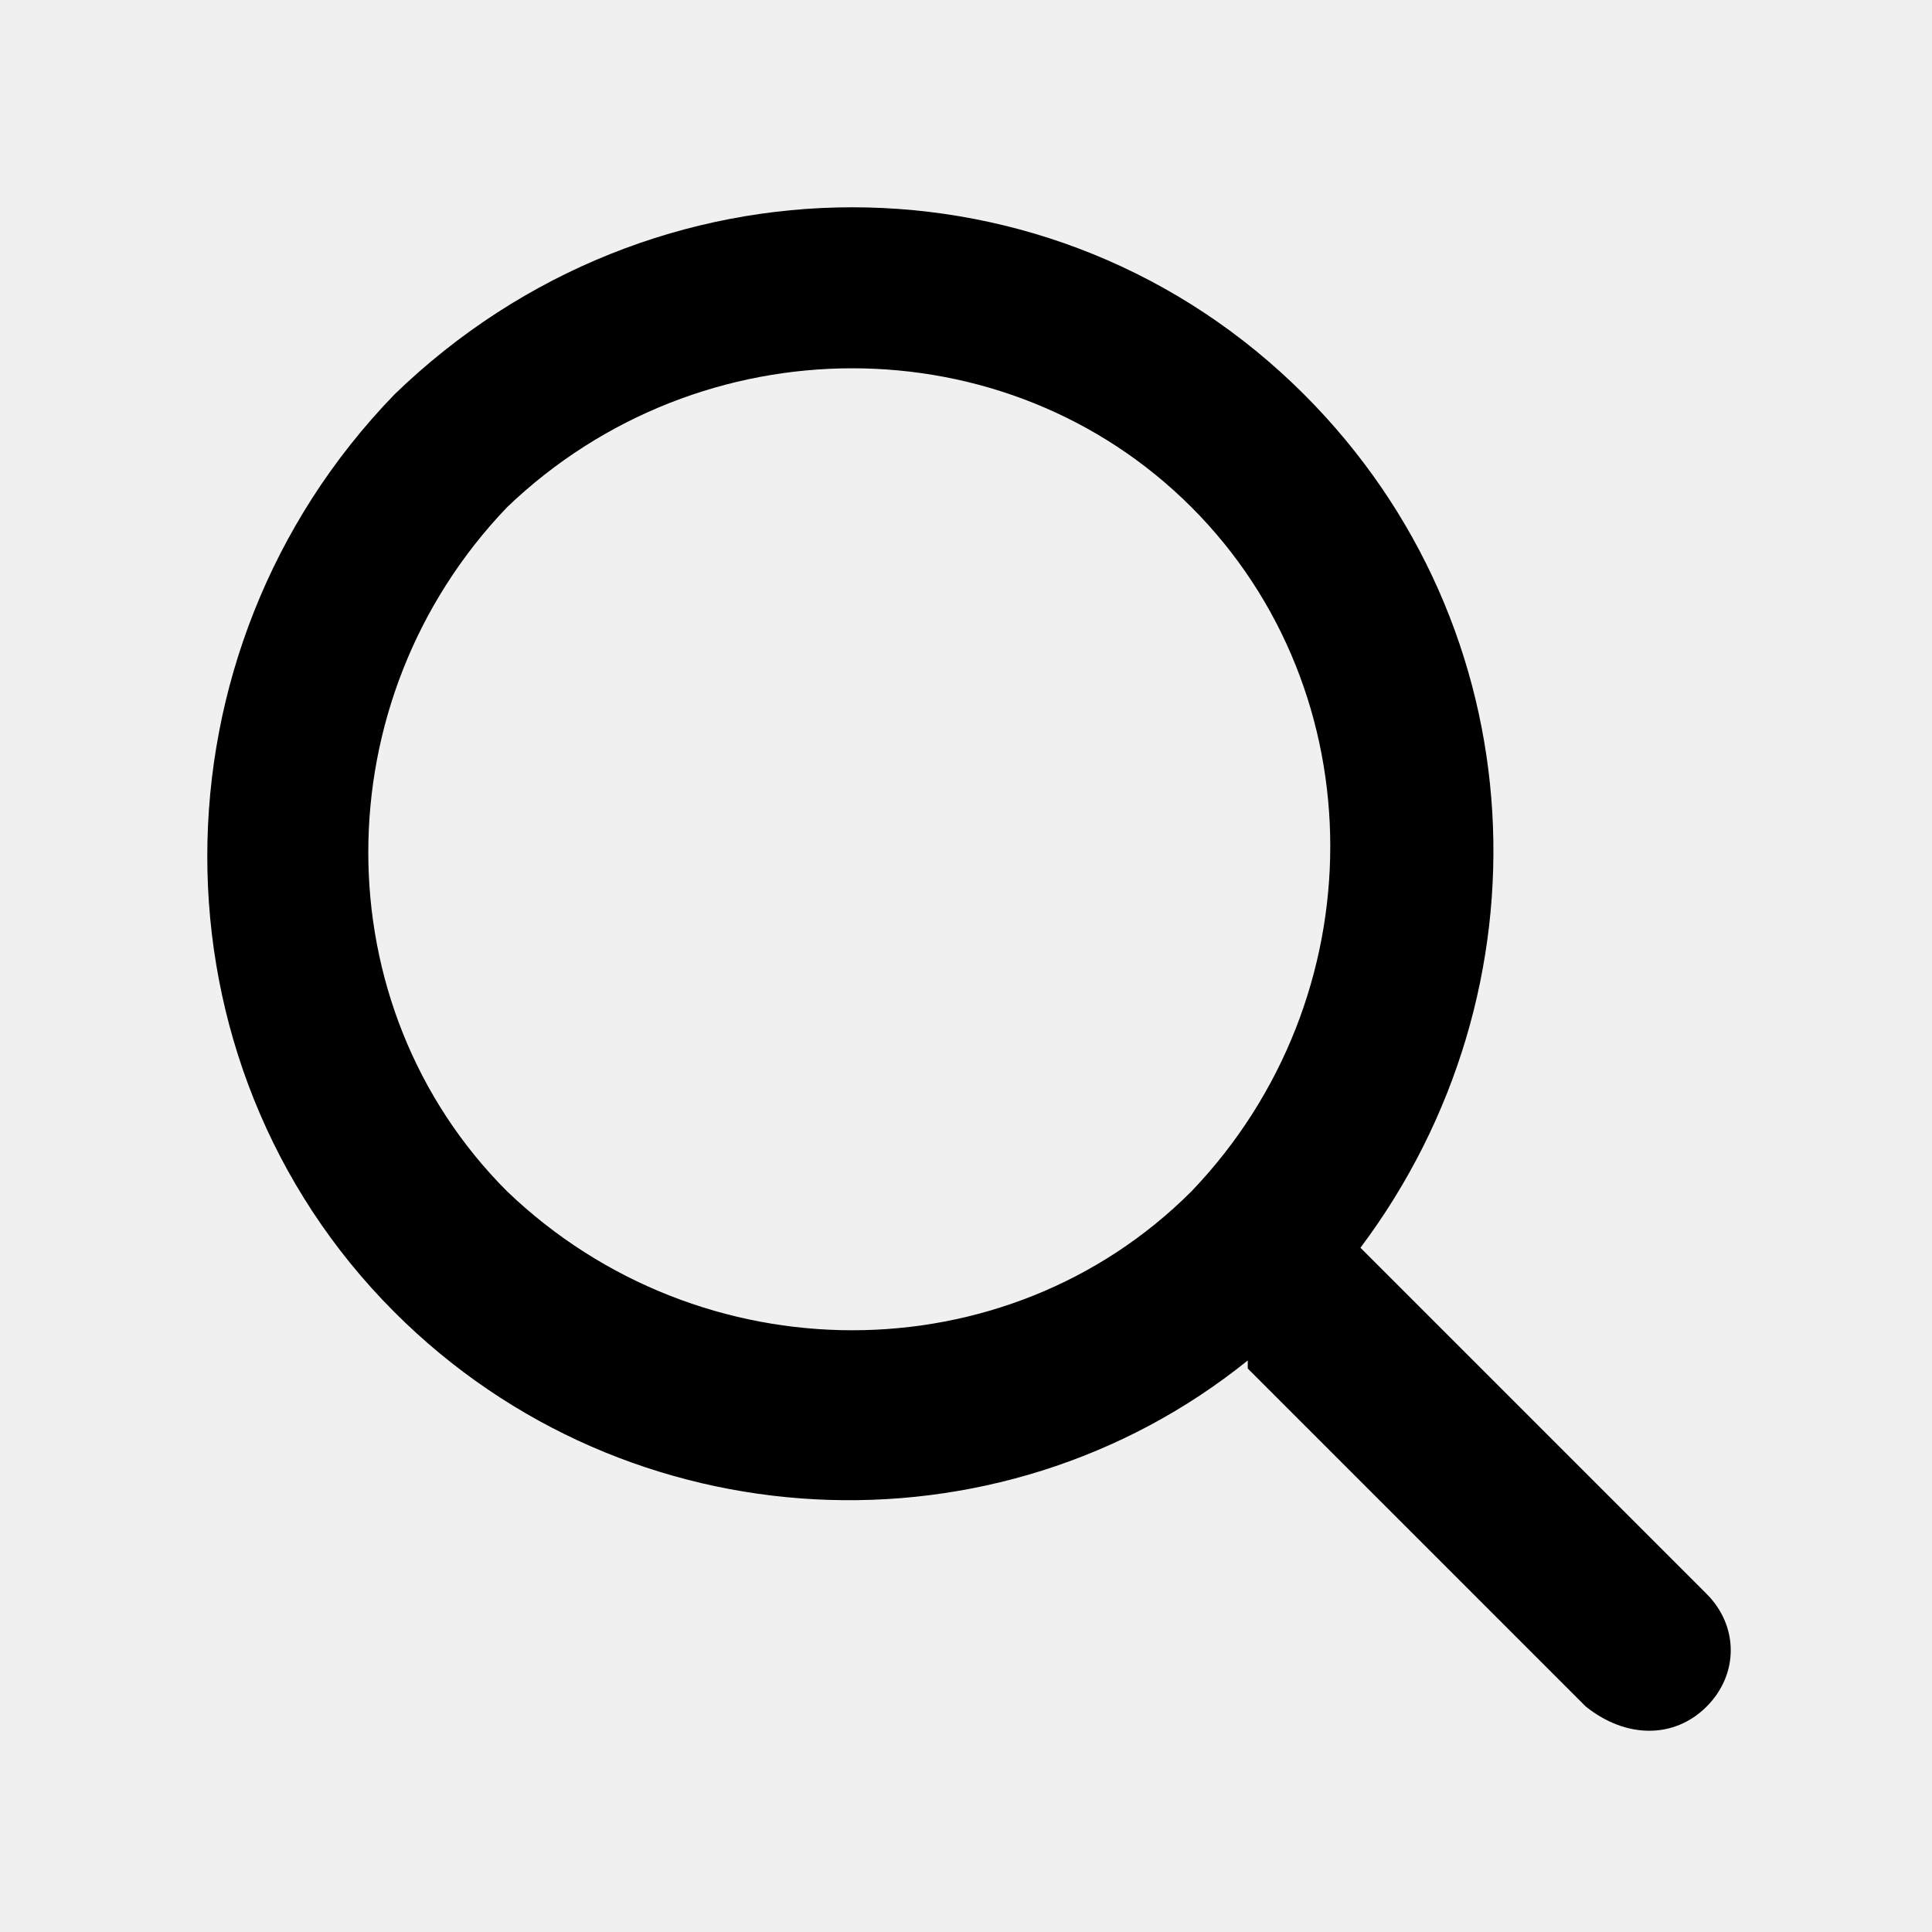
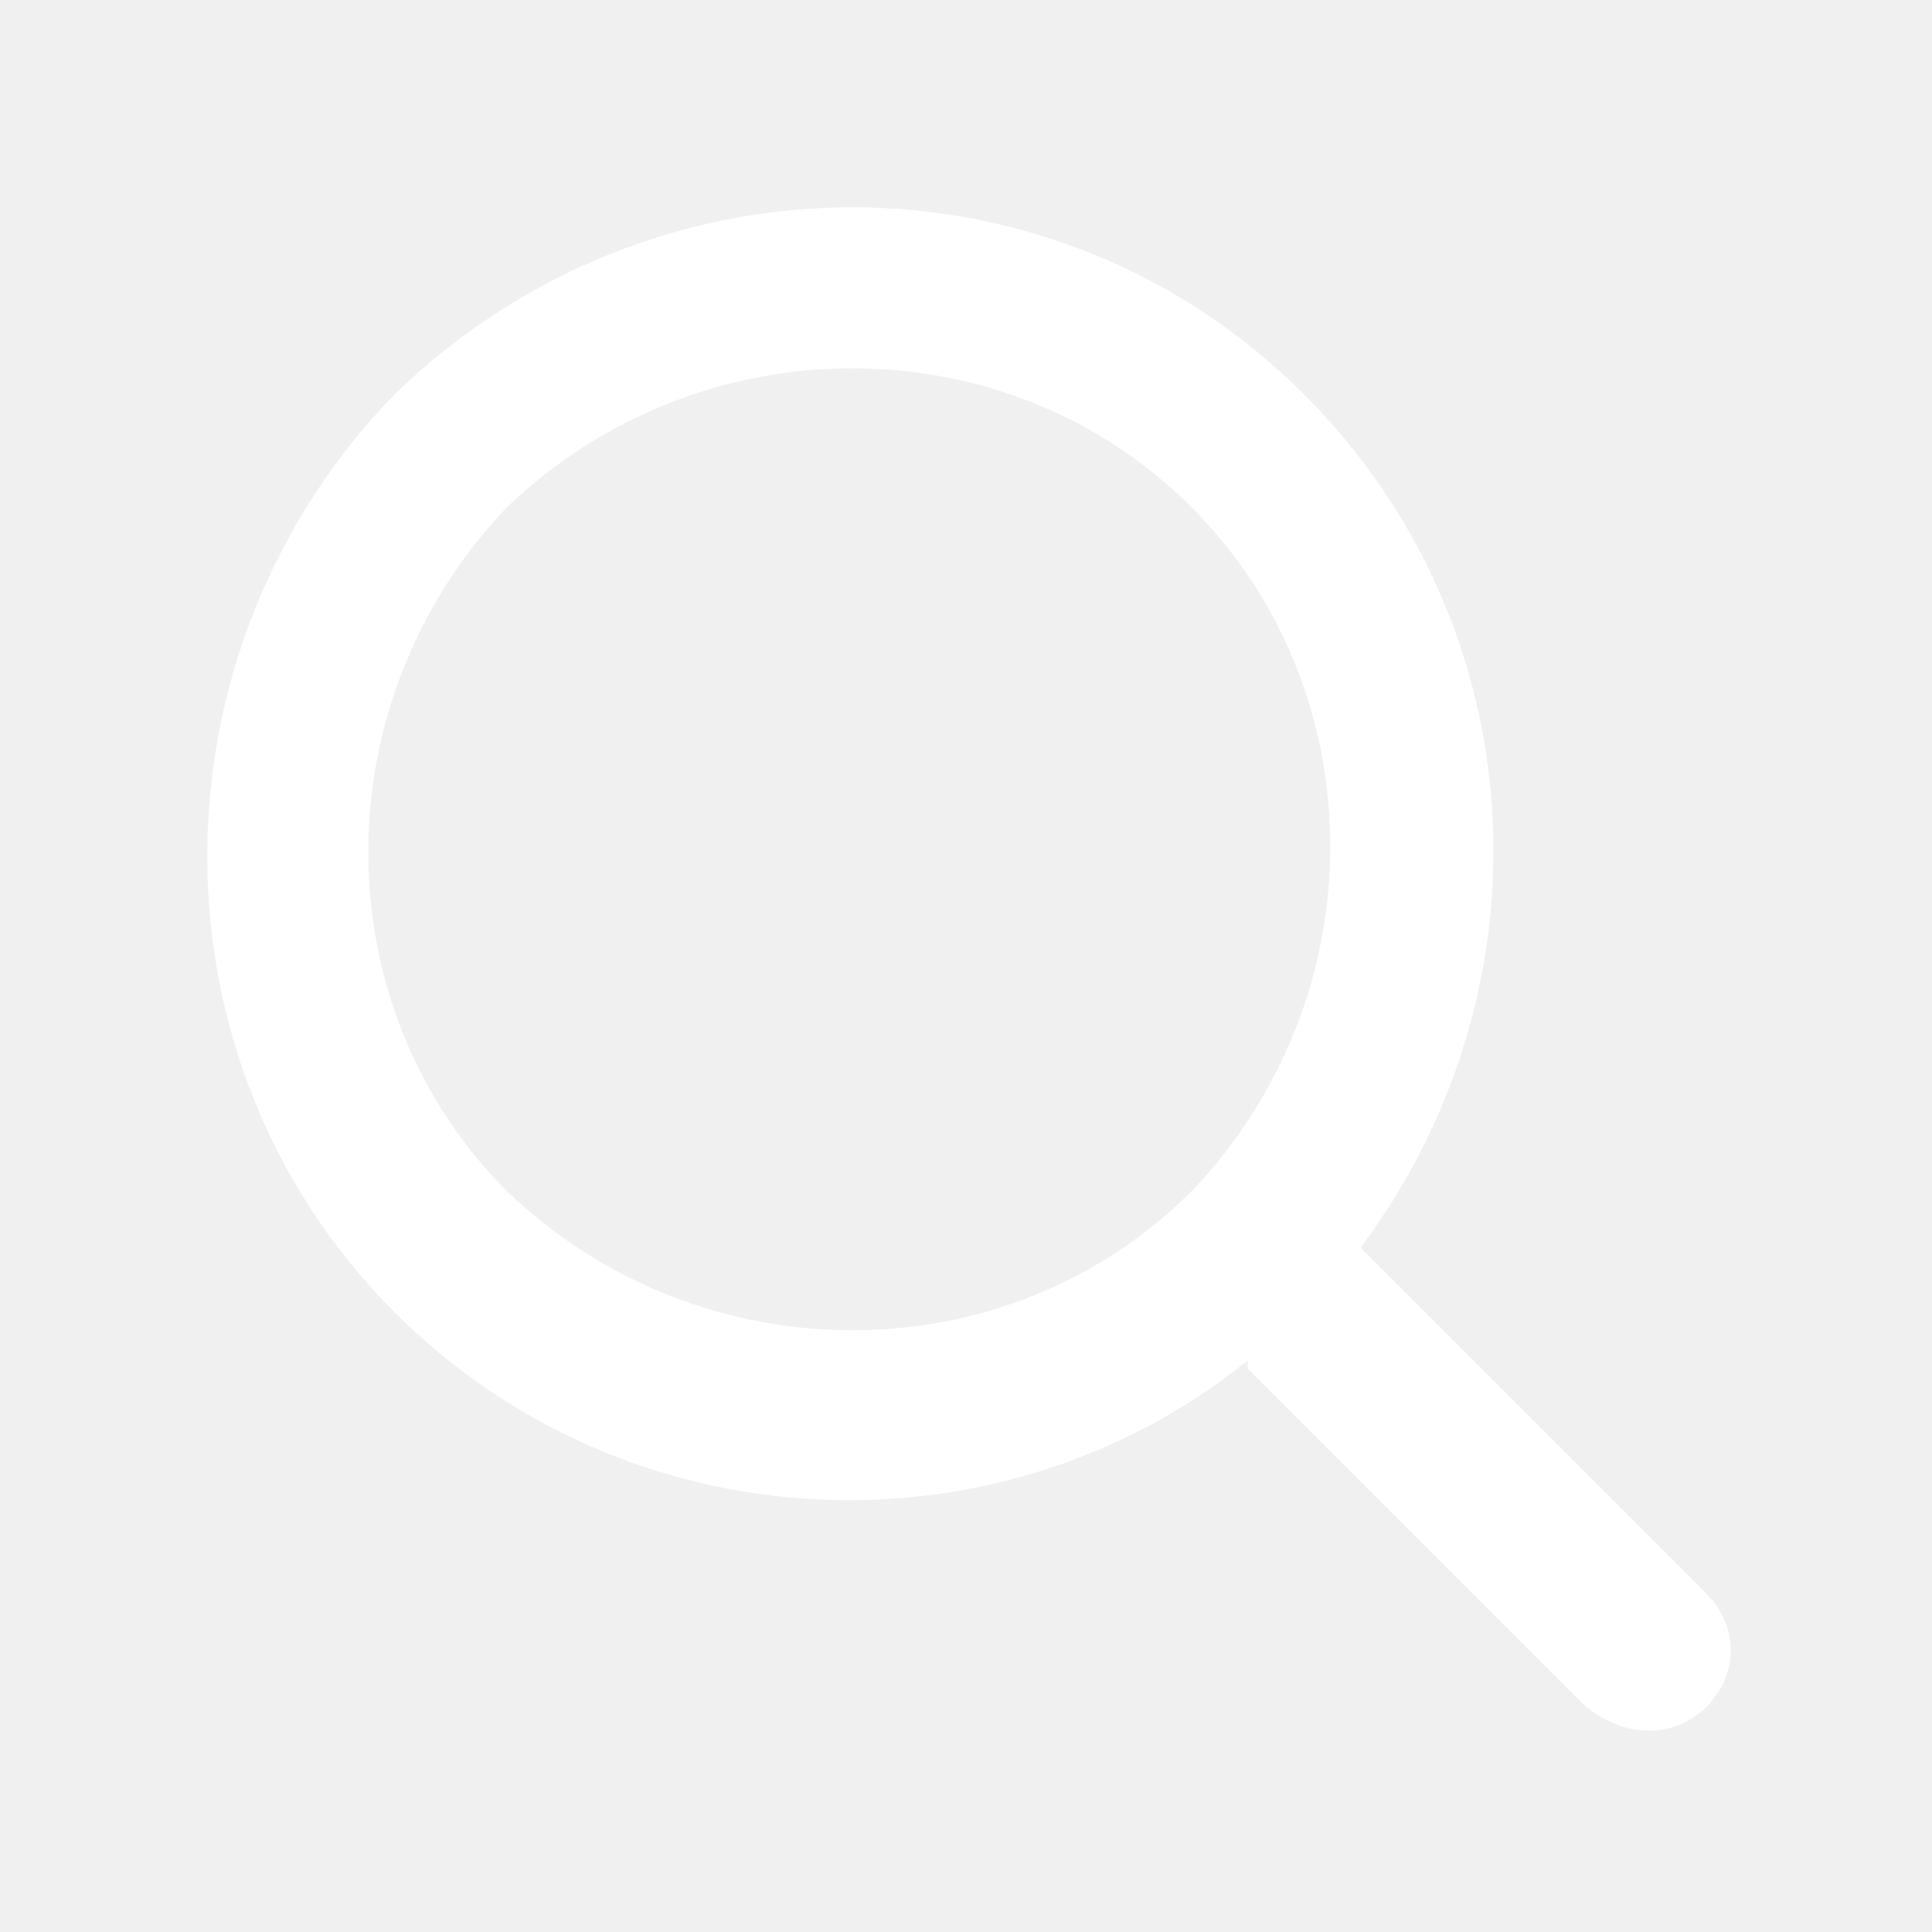
<svg xmlns="http://www.w3.org/2000/svg" viewBox="0 0 24 24" width="24" height="24">
-   <path d="M16.9,15.5c2.4-3.2,2.2-7.7-0.7-10.6c-3.1-3.1-8.1-3.1-11.3,0c-3.1,3.2-3.1,8.3,0,11.4     c2.9,2.9,7.5,3.1,10.6,0.6c0,0.1,0,0.1,0,0.1l4.2,4.2c0.5,0.4,1.1,0.4,1.5,0c0.4-0.4,0.4-1,0-1.4L16.9,15.5     C16.9,15.5,16.9,15.5,16.9,15.5L16.9,15.5z M14.8,6.3c2.3,2.3,2.3,6.1,0,8.5c-2.3,2.3-6.1,2.3-8.5,0C4,12.5,4,8.7,6.3,6.3     C8.7,4,12.5,4,14.8,6.3z" />
+   <path fill="#fff" d="M16.9,15.5c2.4-3.2,2.2-7.7-0.7-10.6c-3.1-3.1-8.1-3.1-11.3,0c-3.1,3.2-3.1,8.3,0,11.4     c2.9,2.9,7.5,3.1,10.6,0.6c0,0.1,0,0.1,0,0.1l4.2,4.2c0.5,0.4,1.1,0.4,1.5,0c0.4-0.4,0.4-1,0-1.4L16.9,15.5     C16.9,15.5,16.9,15.5,16.9,15.5L16.9,15.5z M14.8,6.3c2.3,2.3,2.3,6.1,0,8.5c-2.3,2.3-6.1,2.3-8.5,0C4,12.5,4,8.7,6.3,6.3     C8.7,4,12.5,4,14.8,6.3z" />
</svg>
